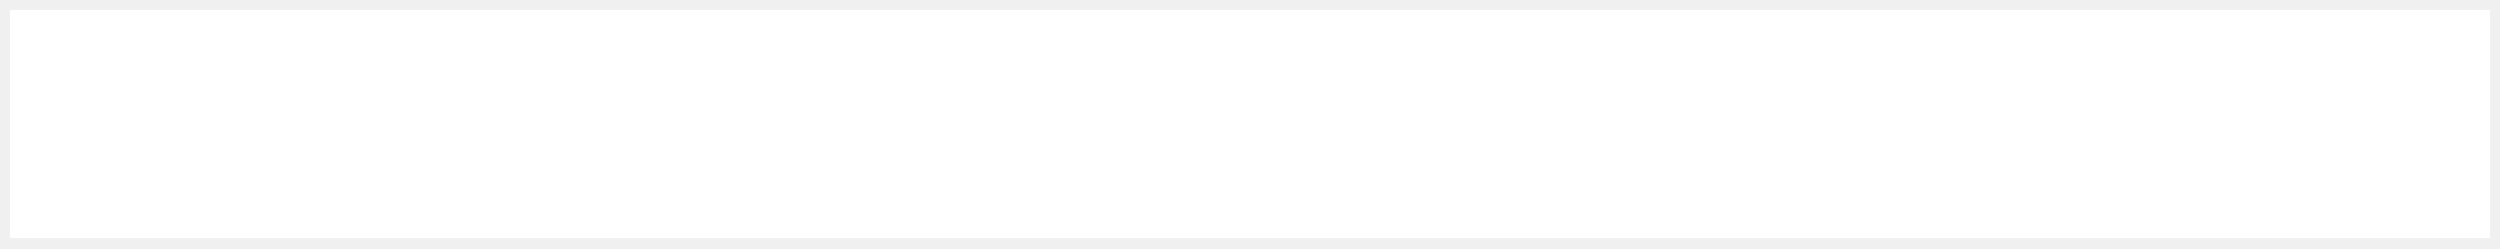
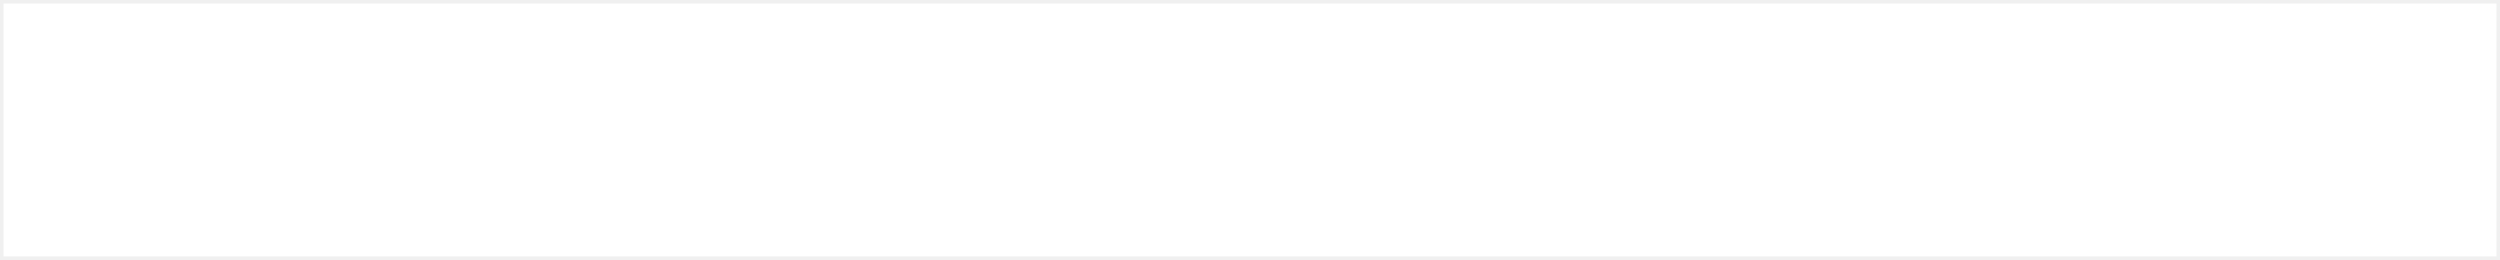
- <svg xmlns="http://www.w3.org/2000/svg" version="1.1" width="252px" height="25px" viewBox="54 309  252 25">
-   <path d="M 55 310  L 305 310  L 305 333  L 55 333  L 55 310  Z " fill-rule="nonzero" fill="#ffffff" stroke="none" />
+ <svg xmlns="http://www.w3.org/2000/svg" version="1.1" width="702px" height="73px" viewBox="107 817  702 73">
+   <path d="M 108 818  L 808 818  L 808 889  L 108 889  L 108 818  Z " fill-rule="nonzero" fill="#ffffff" stroke="none" />
</svg>
